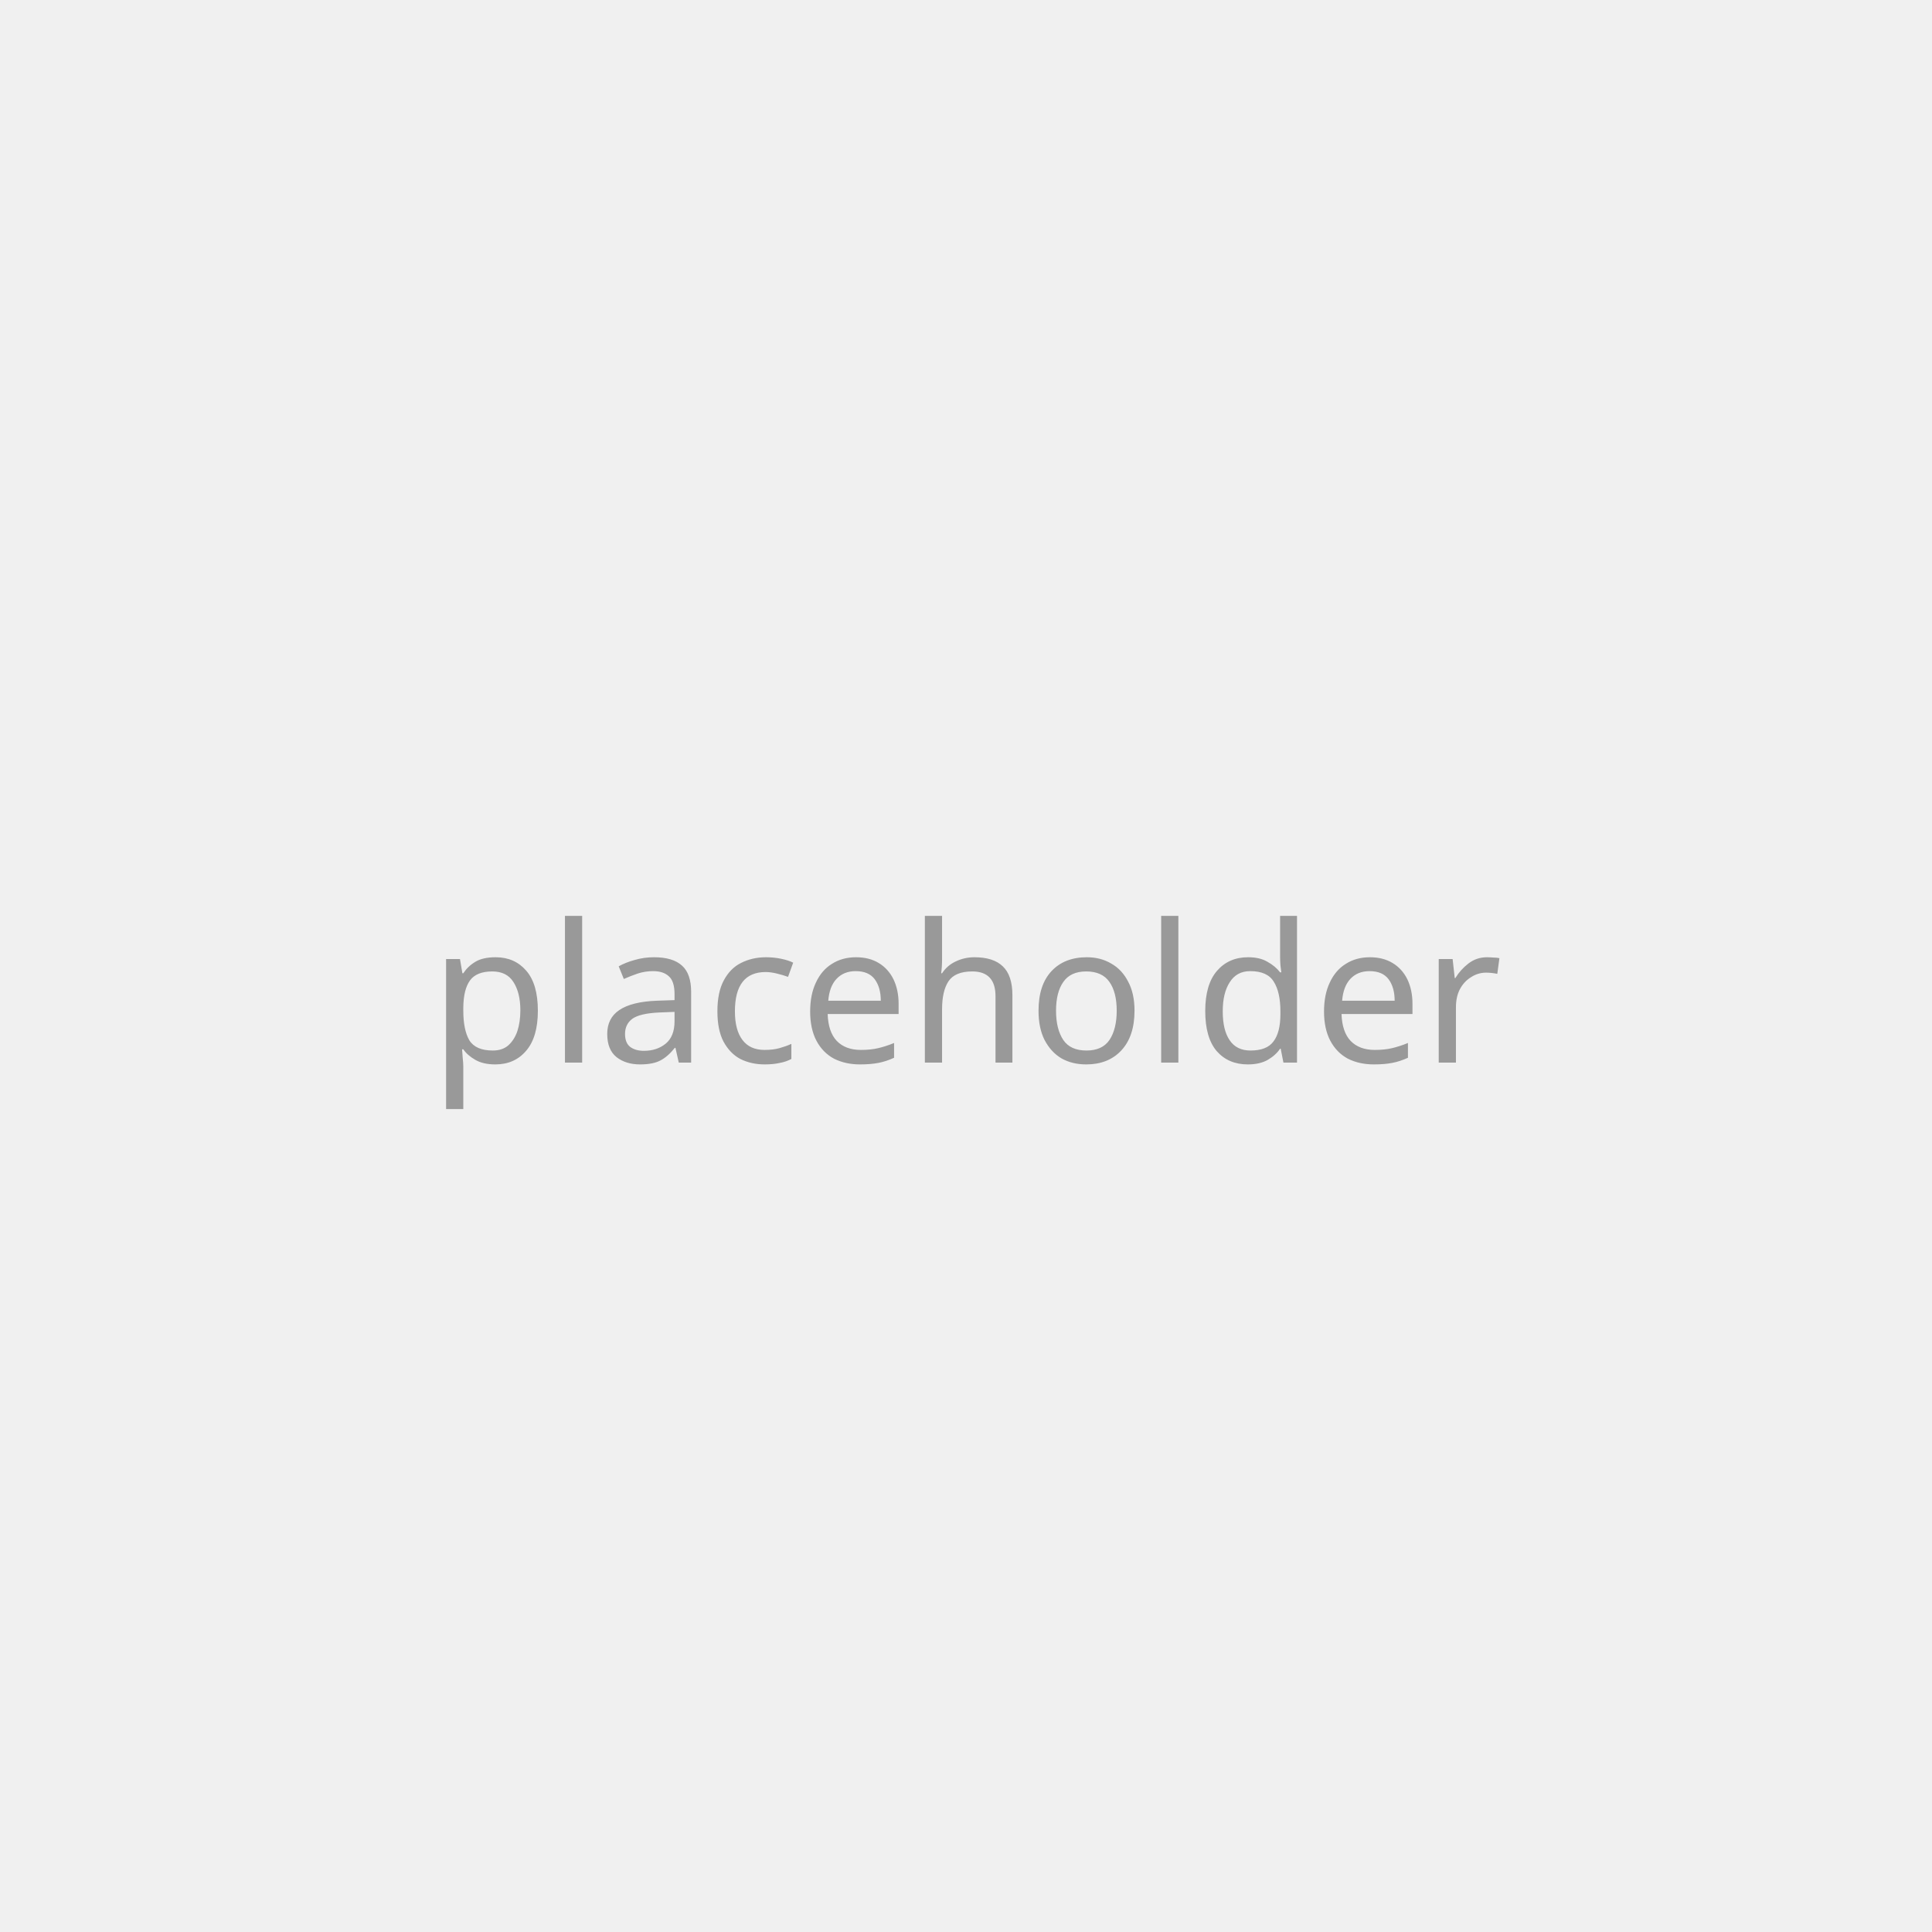
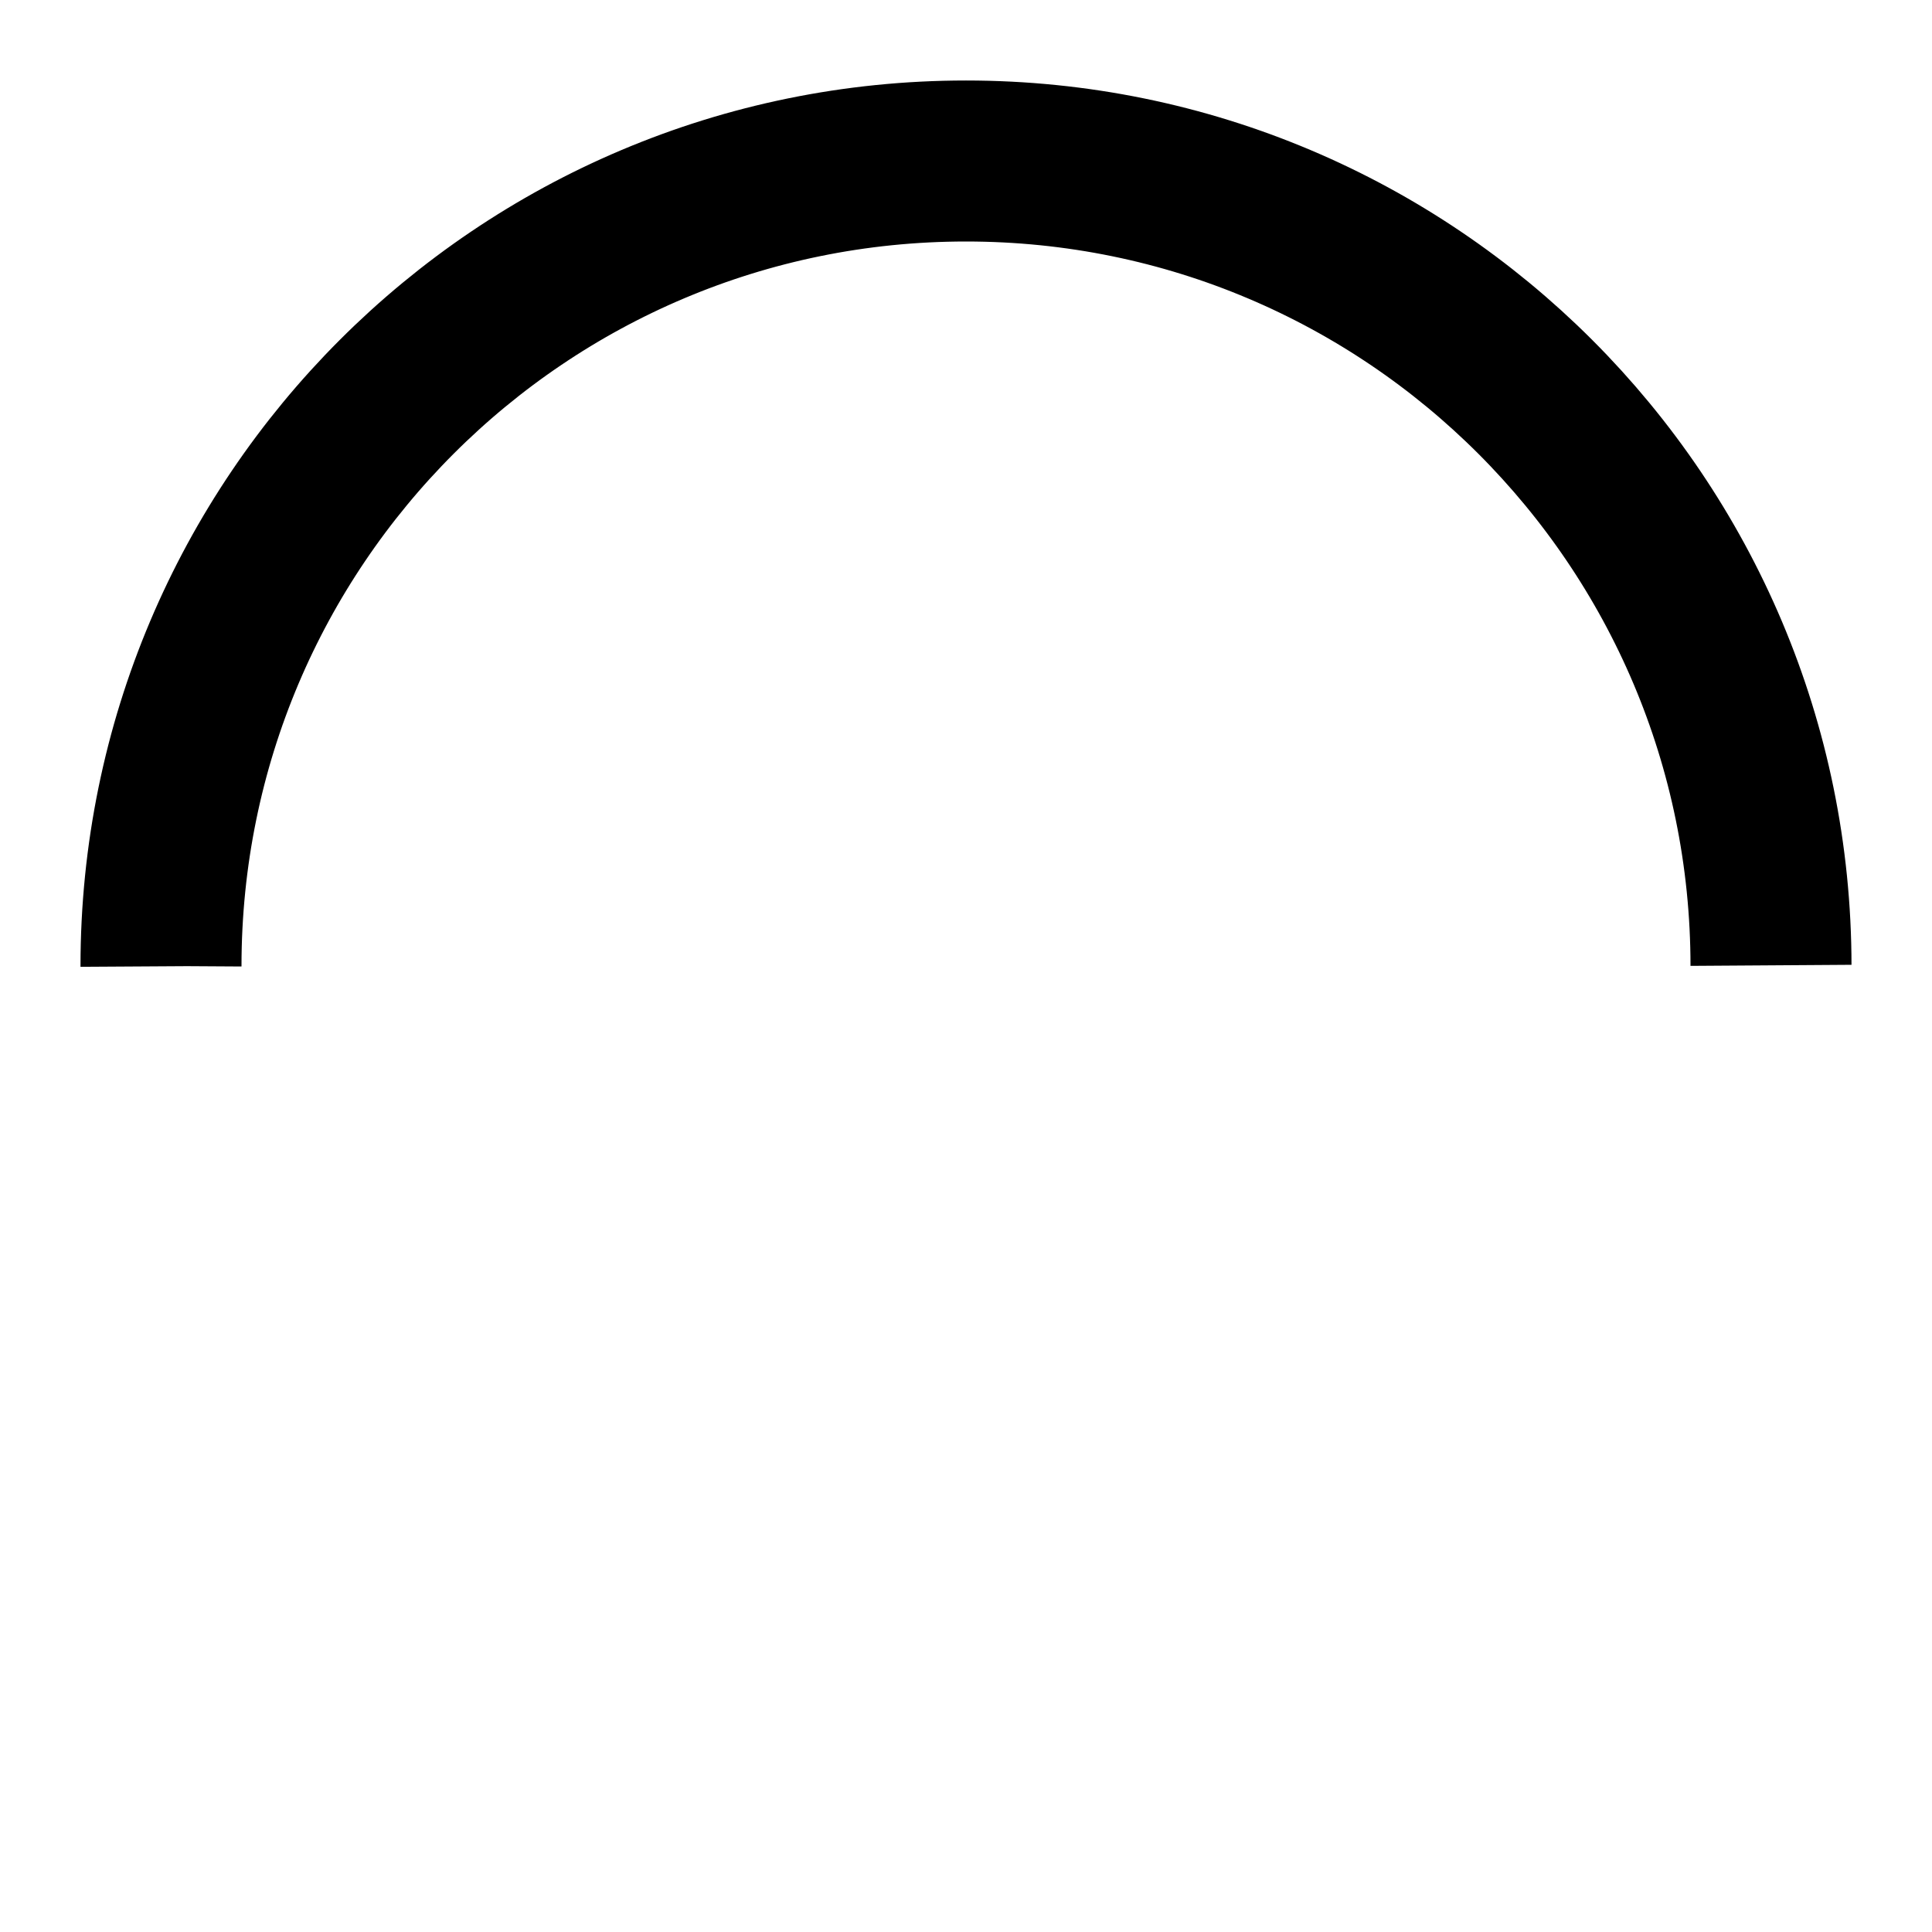
- <svg xmlns="http://www.w3.org/2000/svg" viewBox="0 0 100 100">
-   <rect width="100" height="100" fill="#f0f0f0" />
-   <text x="50" y="55" text-anchor="middle" font-family="sans-serif" font-size="10" fill="#999">placeholder</text>
+ <svg xmlns="http://www.w3.org/2000/svg" viewBox="0 0 24 24" fill="none" stroke="currentColor" stroke-width="2">
+   <circle cx="12" cy="12" r="10" stroke-dasharray="31.416" stroke-dashoffset="31.416">
+     <animate attributeName="stroke-dasharray" dur="2s" values="0 31.416;15.708 15.708;0 31.416" repeatCount="indefinite" />
+     <animate attributeName="stroke-dashoffset" dur="2s" values="0;-15.708;-31.416" repeatCount="indefinite" />
+   </circle>
</svg>
